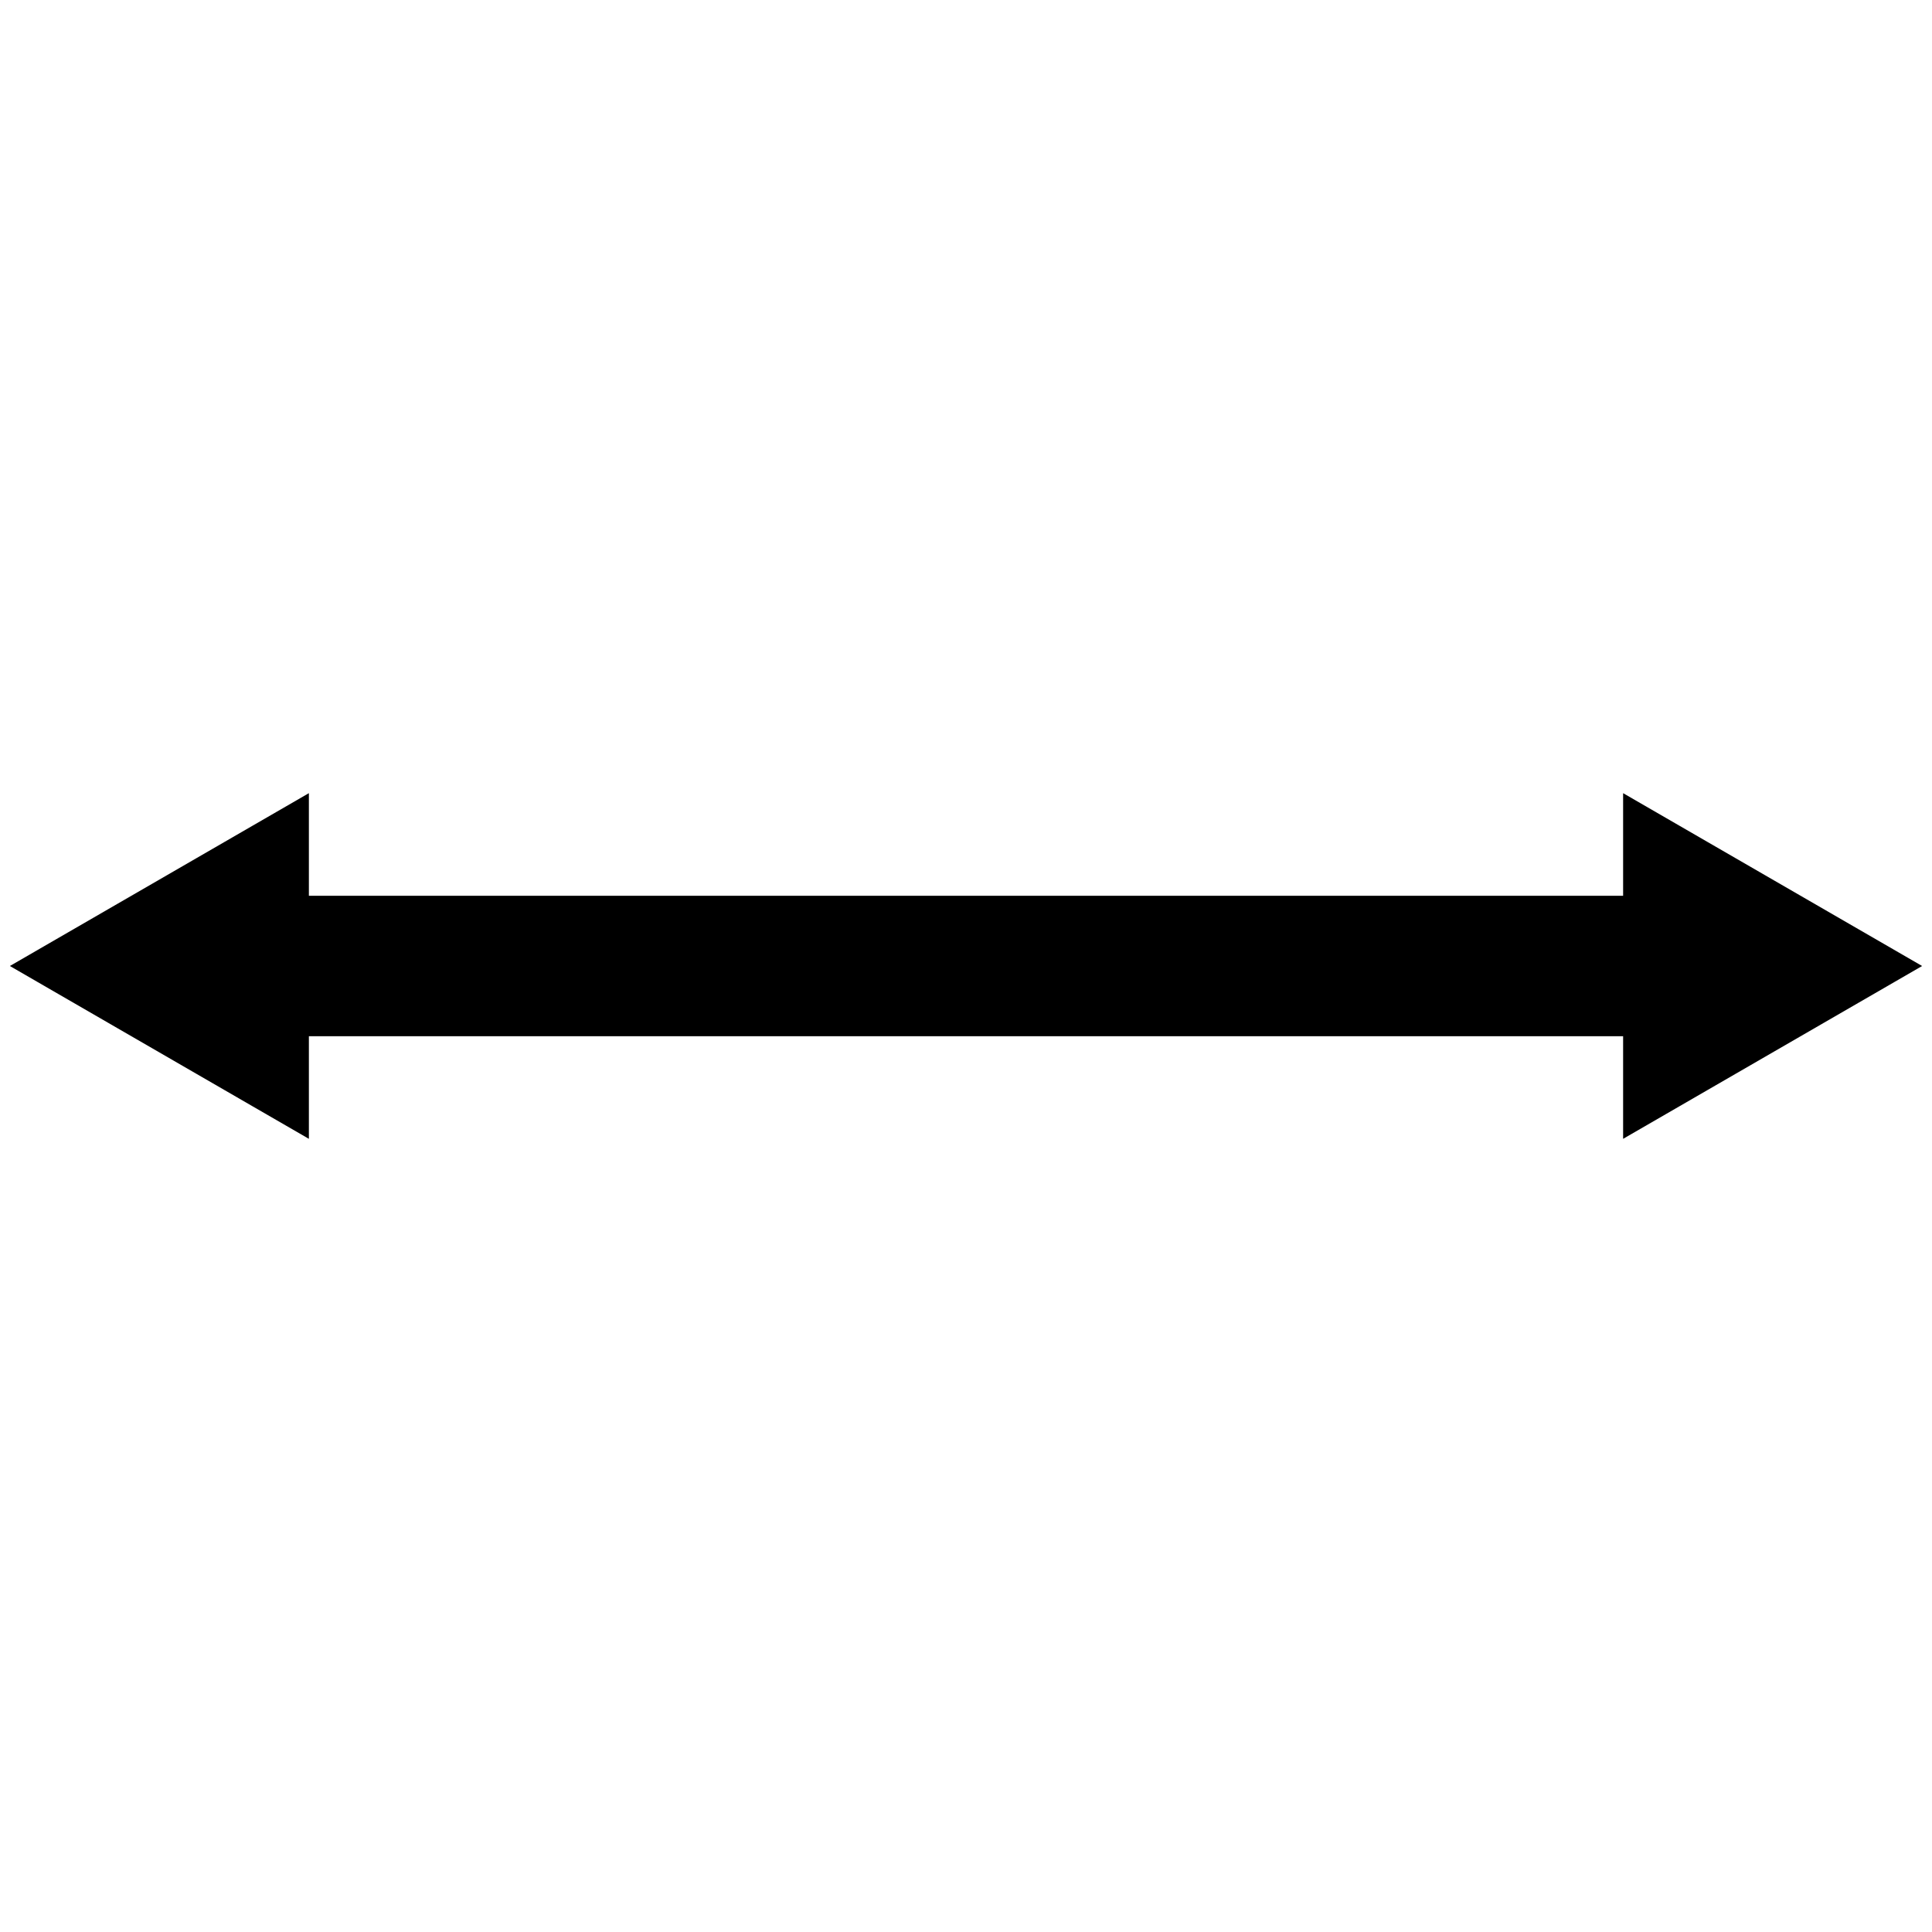
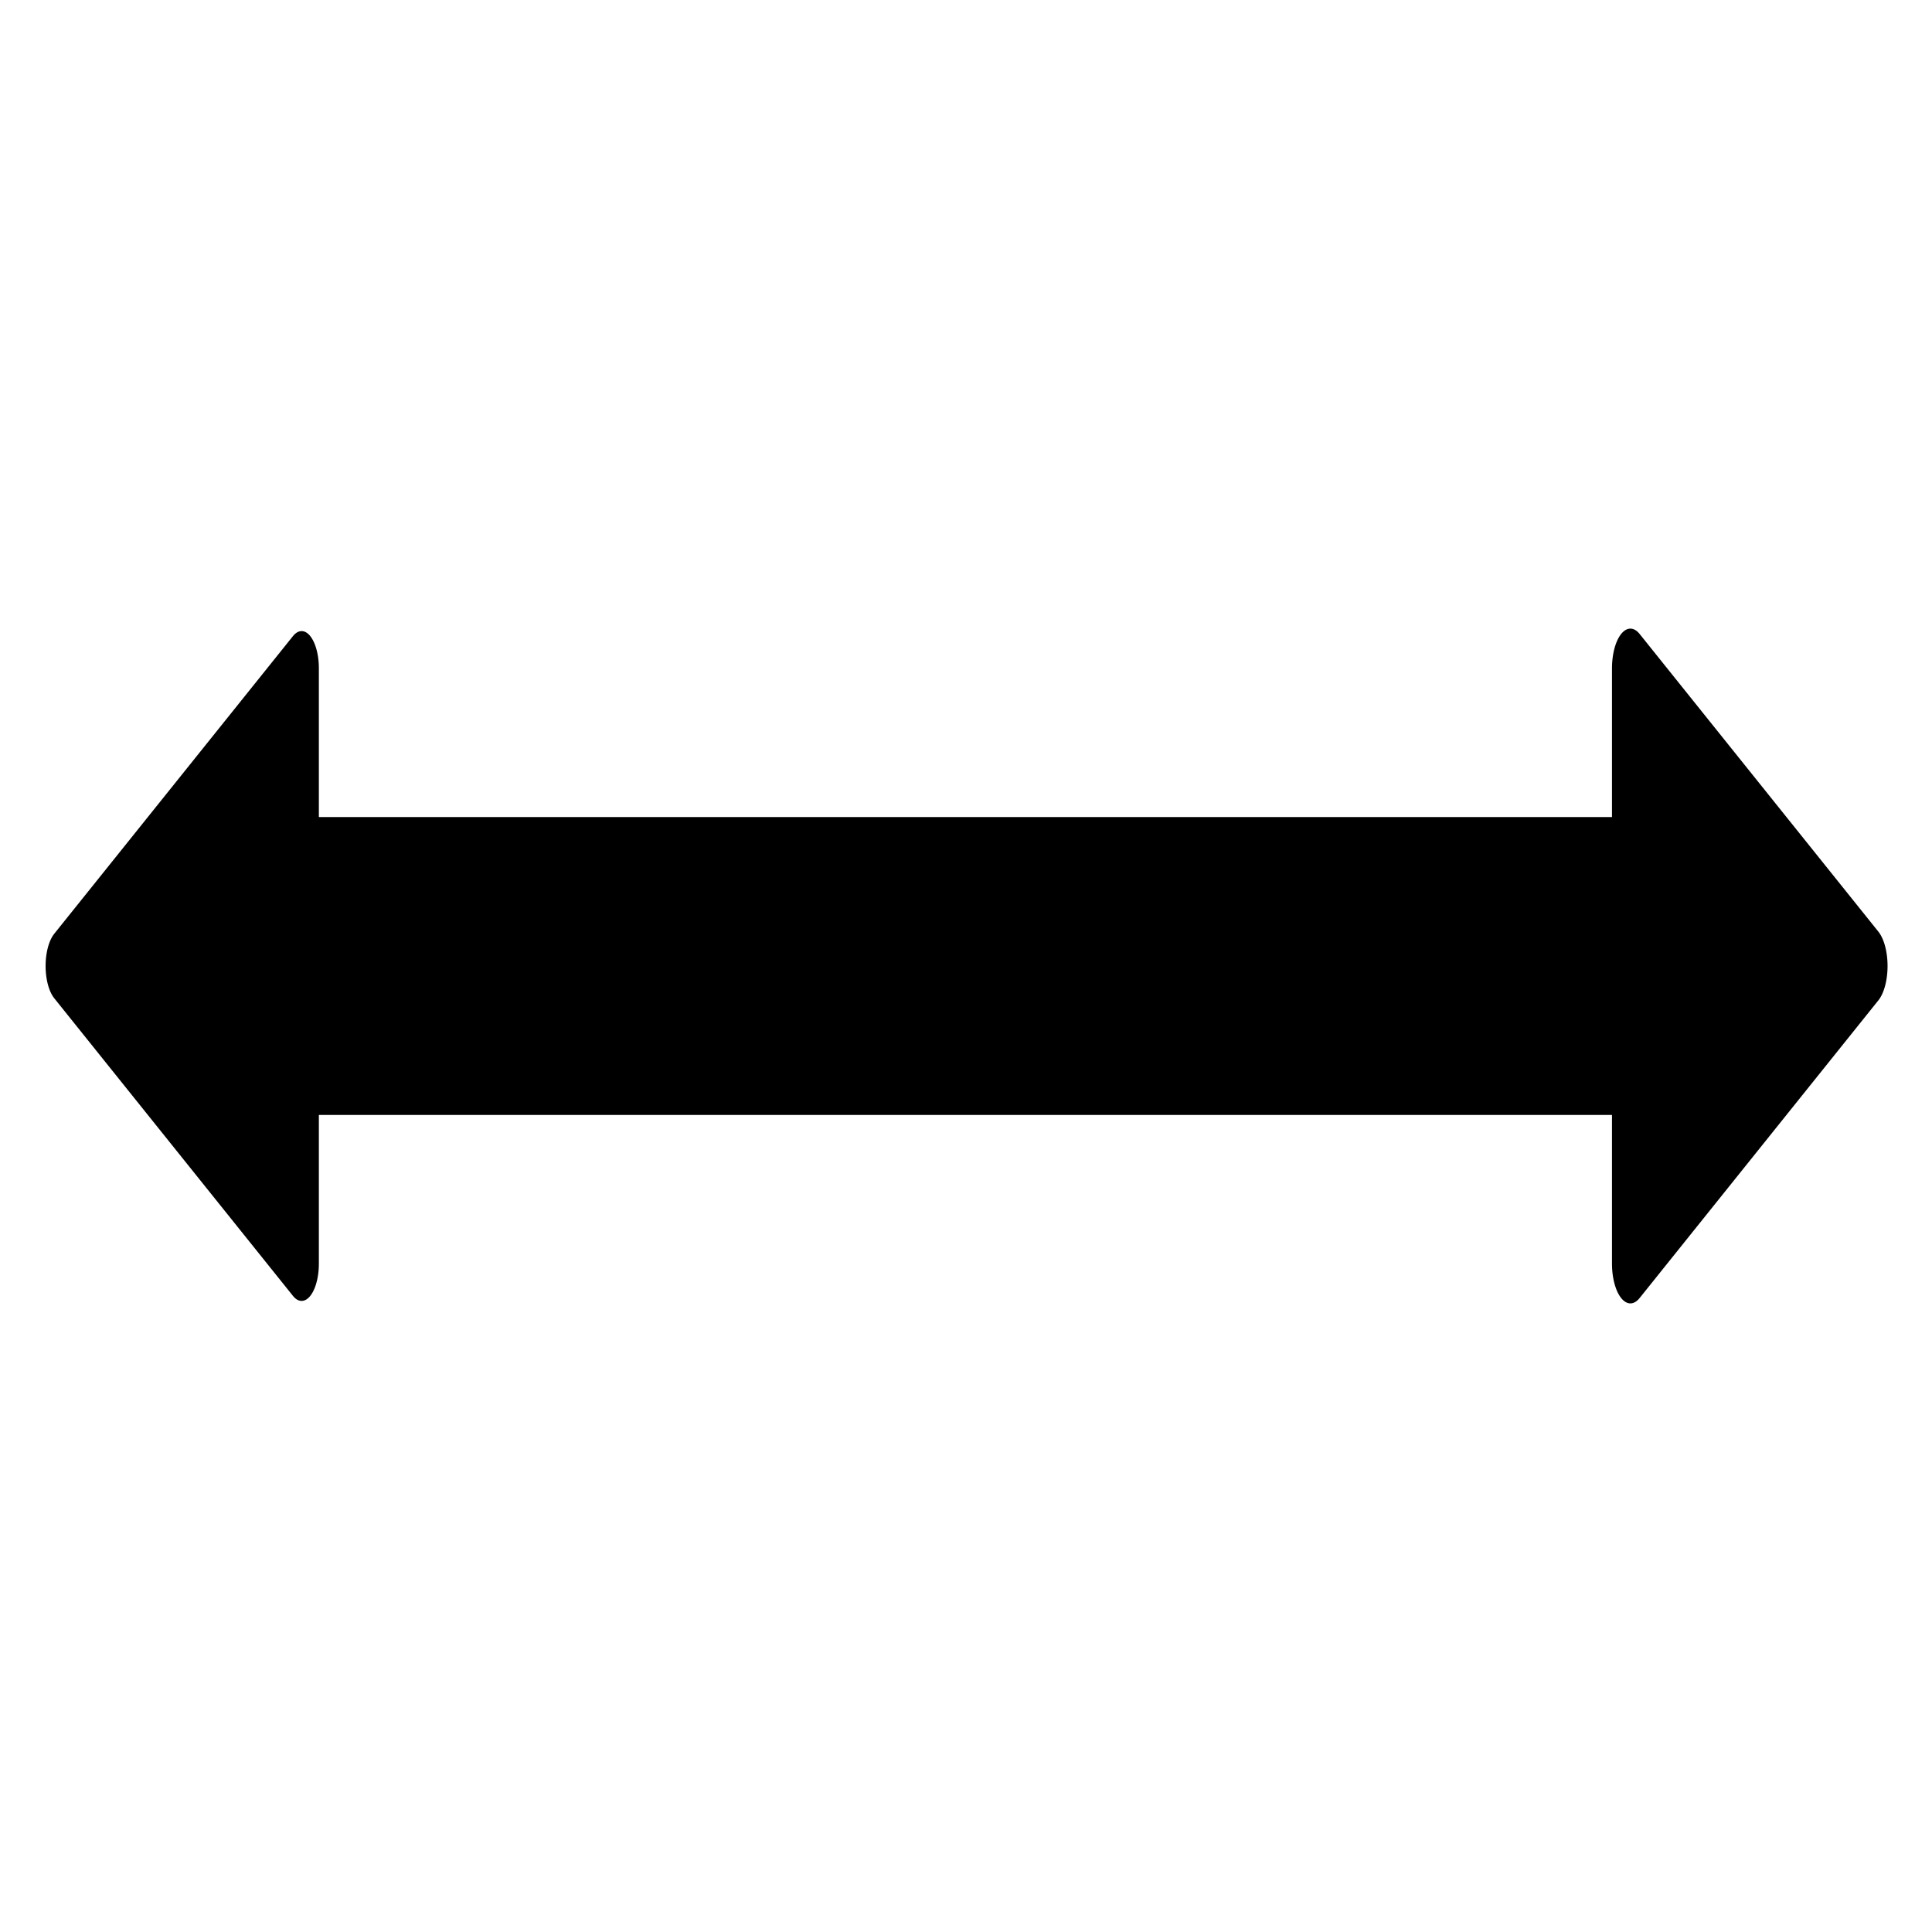
<svg xmlns="http://www.w3.org/2000/svg" width="600" height="600" id="svg3973" version="1.0">
  <defs id="defs3975">
    <marker orient="auto" refY="0.0" refX="0.0" id="TriangleOutS" style="overflow:visible">
      <path id="path3912" d="M 5.77,0.0 L -2.88,5.0 L -2.88,-5.0 L 5.77,0.0 z " style="fill-rule:evenodd;stroke:#000000;stroke-width:1.0pt;marker-start:none" transform="scale(0.2)" />
    </marker>
    <marker orient="auto" refY="0.0" refX="0.0" id="TriangleInS" style="overflow:visible">
      <path id="path3903" d="M 5.77,0.0 L -2.88,5.0 L -2.88,-5.0 L 5.77,0.0 z " style="fill-rule:evenodd;stroke:#000000;stroke-width:1.0pt;marker-start:none" transform="scale(-0.2)" />
    </marker>
    <marker orient="auto" refY="0.0" refX="0.0" id="Arrow1Sstart" style="overflow:visible">
      <path id="path3775" d="M 0.0,0.0 L 5.0,-5.0 L -12.5,0.0 L 5.0,5.0 L 0.0,0.0 z " style="fill-rule:evenodd;stroke:#000000;stroke-width:1.0pt;marker-start:none" transform="scale(0.2) translate(6,0)" />
    </marker>
    <marker orient="auto" refY="0.0" refX="0.0" id="Arrow2Sstart" style="overflow:visible">
      <path id="path3793" style="font-size:12.0;fill-rule:evenodd;stroke-width:0.625;stroke-linejoin:round" d="M 8.719,4.034 L -2.207,0.016 L 8.719,-4.002 C 6.973,-1.63 6.983,1.616 8.719,4.034 z " transform="scale(0.3) translate(-2.3,0)" />
    </marker>
    <marker orient="auto" refY="0.0" refX="0.0" id="Arrow2Mstart" style="overflow:visible">
      <path id="path3787" style="font-size:12.0;fill-rule:evenodd;stroke-width:0.625;stroke-linejoin:round" d="M 8.719,4.034 L -2.207,0.016 L 8.719,-4.002 C 6.973,-1.63 6.983,1.616 8.719,4.034 z " transform="scale(0.6) translate(0,0)" />
    </marker>
    <marker orient="auto" refY="0.0" refX="0.0" id="Arrow1Lstart" style="overflow:visible">
      <path id="path4021" d="M 0.0,0.0 L 5.0,-5.0 L -12.5,0.0 L 5.0,5.0 L 0.0,0.0 z " style="fill-rule:evenodd;stroke:#000000;stroke-width:1.0pt;marker-start:none" transform="scale(0.8) translate(12.5,0)" />
    </marker>
  </defs>
  <g id="layer1" transform="translate(-461.3438,212.875)">
-     <g id="g5157" transform="translate(0,-110)">
+     <g id="g5157" transform="matrix(0.9830602,0,0,2.120491,12.89702,-330.8768)">
      <path style="color:#000000;font-style:normal;font-variant:normal;font-weight:normal;font-stretch:normal;font-size:medium;line-height:normal;font-family:Sans;-inkscape-font-specification:Sans;text-indent:0;text-align:start;text-decoration:none;text-decoration-line:none;letter-spacing:normal;word-spacing:normal;text-transform:none;direction:ltr;block-progression:tb;writing-mode:lr-tb;baseline-shift:baseline;text-anchor:start;display:inline;overflow:visible;visibility:visible;fill:#000000;fill-opacity:1;stroke:none;stroke-width:43.6;marker:none;enable-background:accumulate" d="m 526.344,175.312 a 21.812,21.812 0 1 0 0,43.625 l 470,0 a 21.812,21.812 0 0 0 0,-43.625 l -470,0 z" id="path5155" />
-       <path style="fill-rule:evenodd;stroke:#000000;stroke-width:8.72pt;marker-start:none" d="m 1046.658,197.125 -75.428,43.6 0,-87.2 75.428,43.6 z" id="path5163" />
-       <path style="fill-rule:evenodd;stroke:#000000;stroke-width:8.72pt;marker-start:none" d="m 476.029,197.125 75.428,-43.6 0,87.2 -75.428,-43.6 z" id="path5165" />
+       <path style="fill-rule:evenodd;stroke:#000000;stroke-width:8.72pt;marker-start:none;stroke-linejoin:round" d="m 1046.658,197.125 -75.428,43.6 0,-87.2 75.428,43.6 z" id="path5163" />
+       <path style="fill-rule:evenodd;stroke:#000000;stroke-width:10.9;marker-start:none;stroke-miterlimit:4;stroke-dasharray:none;stroke-linejoin:round" d="m 476.029,197.125 75.428,-43.6 0,87.2 -75.428,-43.6 z" id="path5165" />
    </g>
  </g>
</svg>
